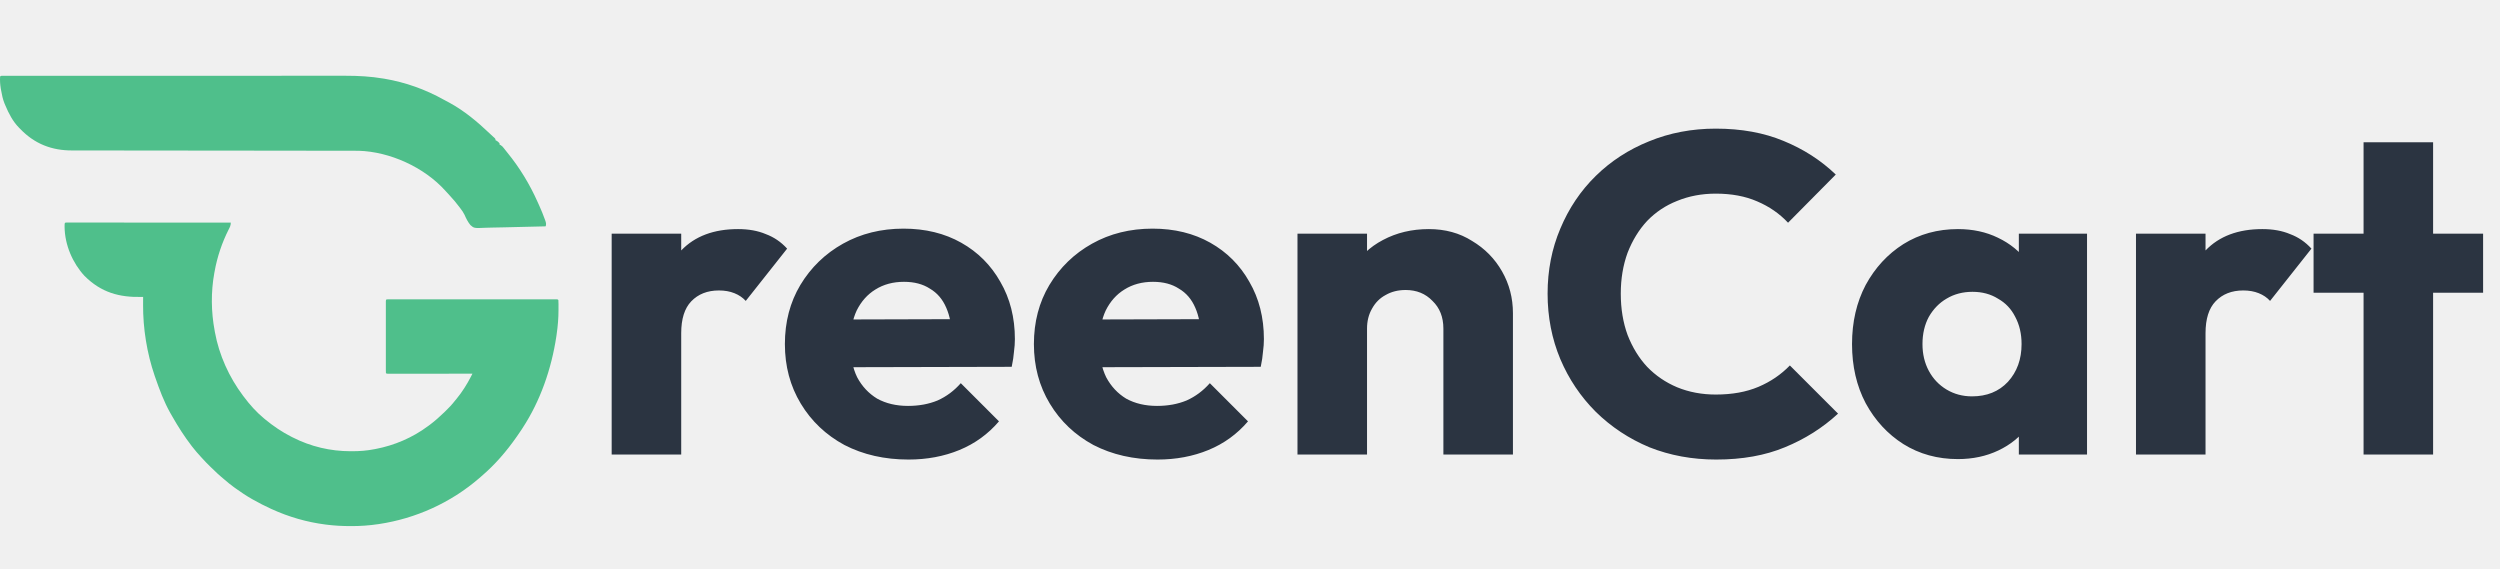
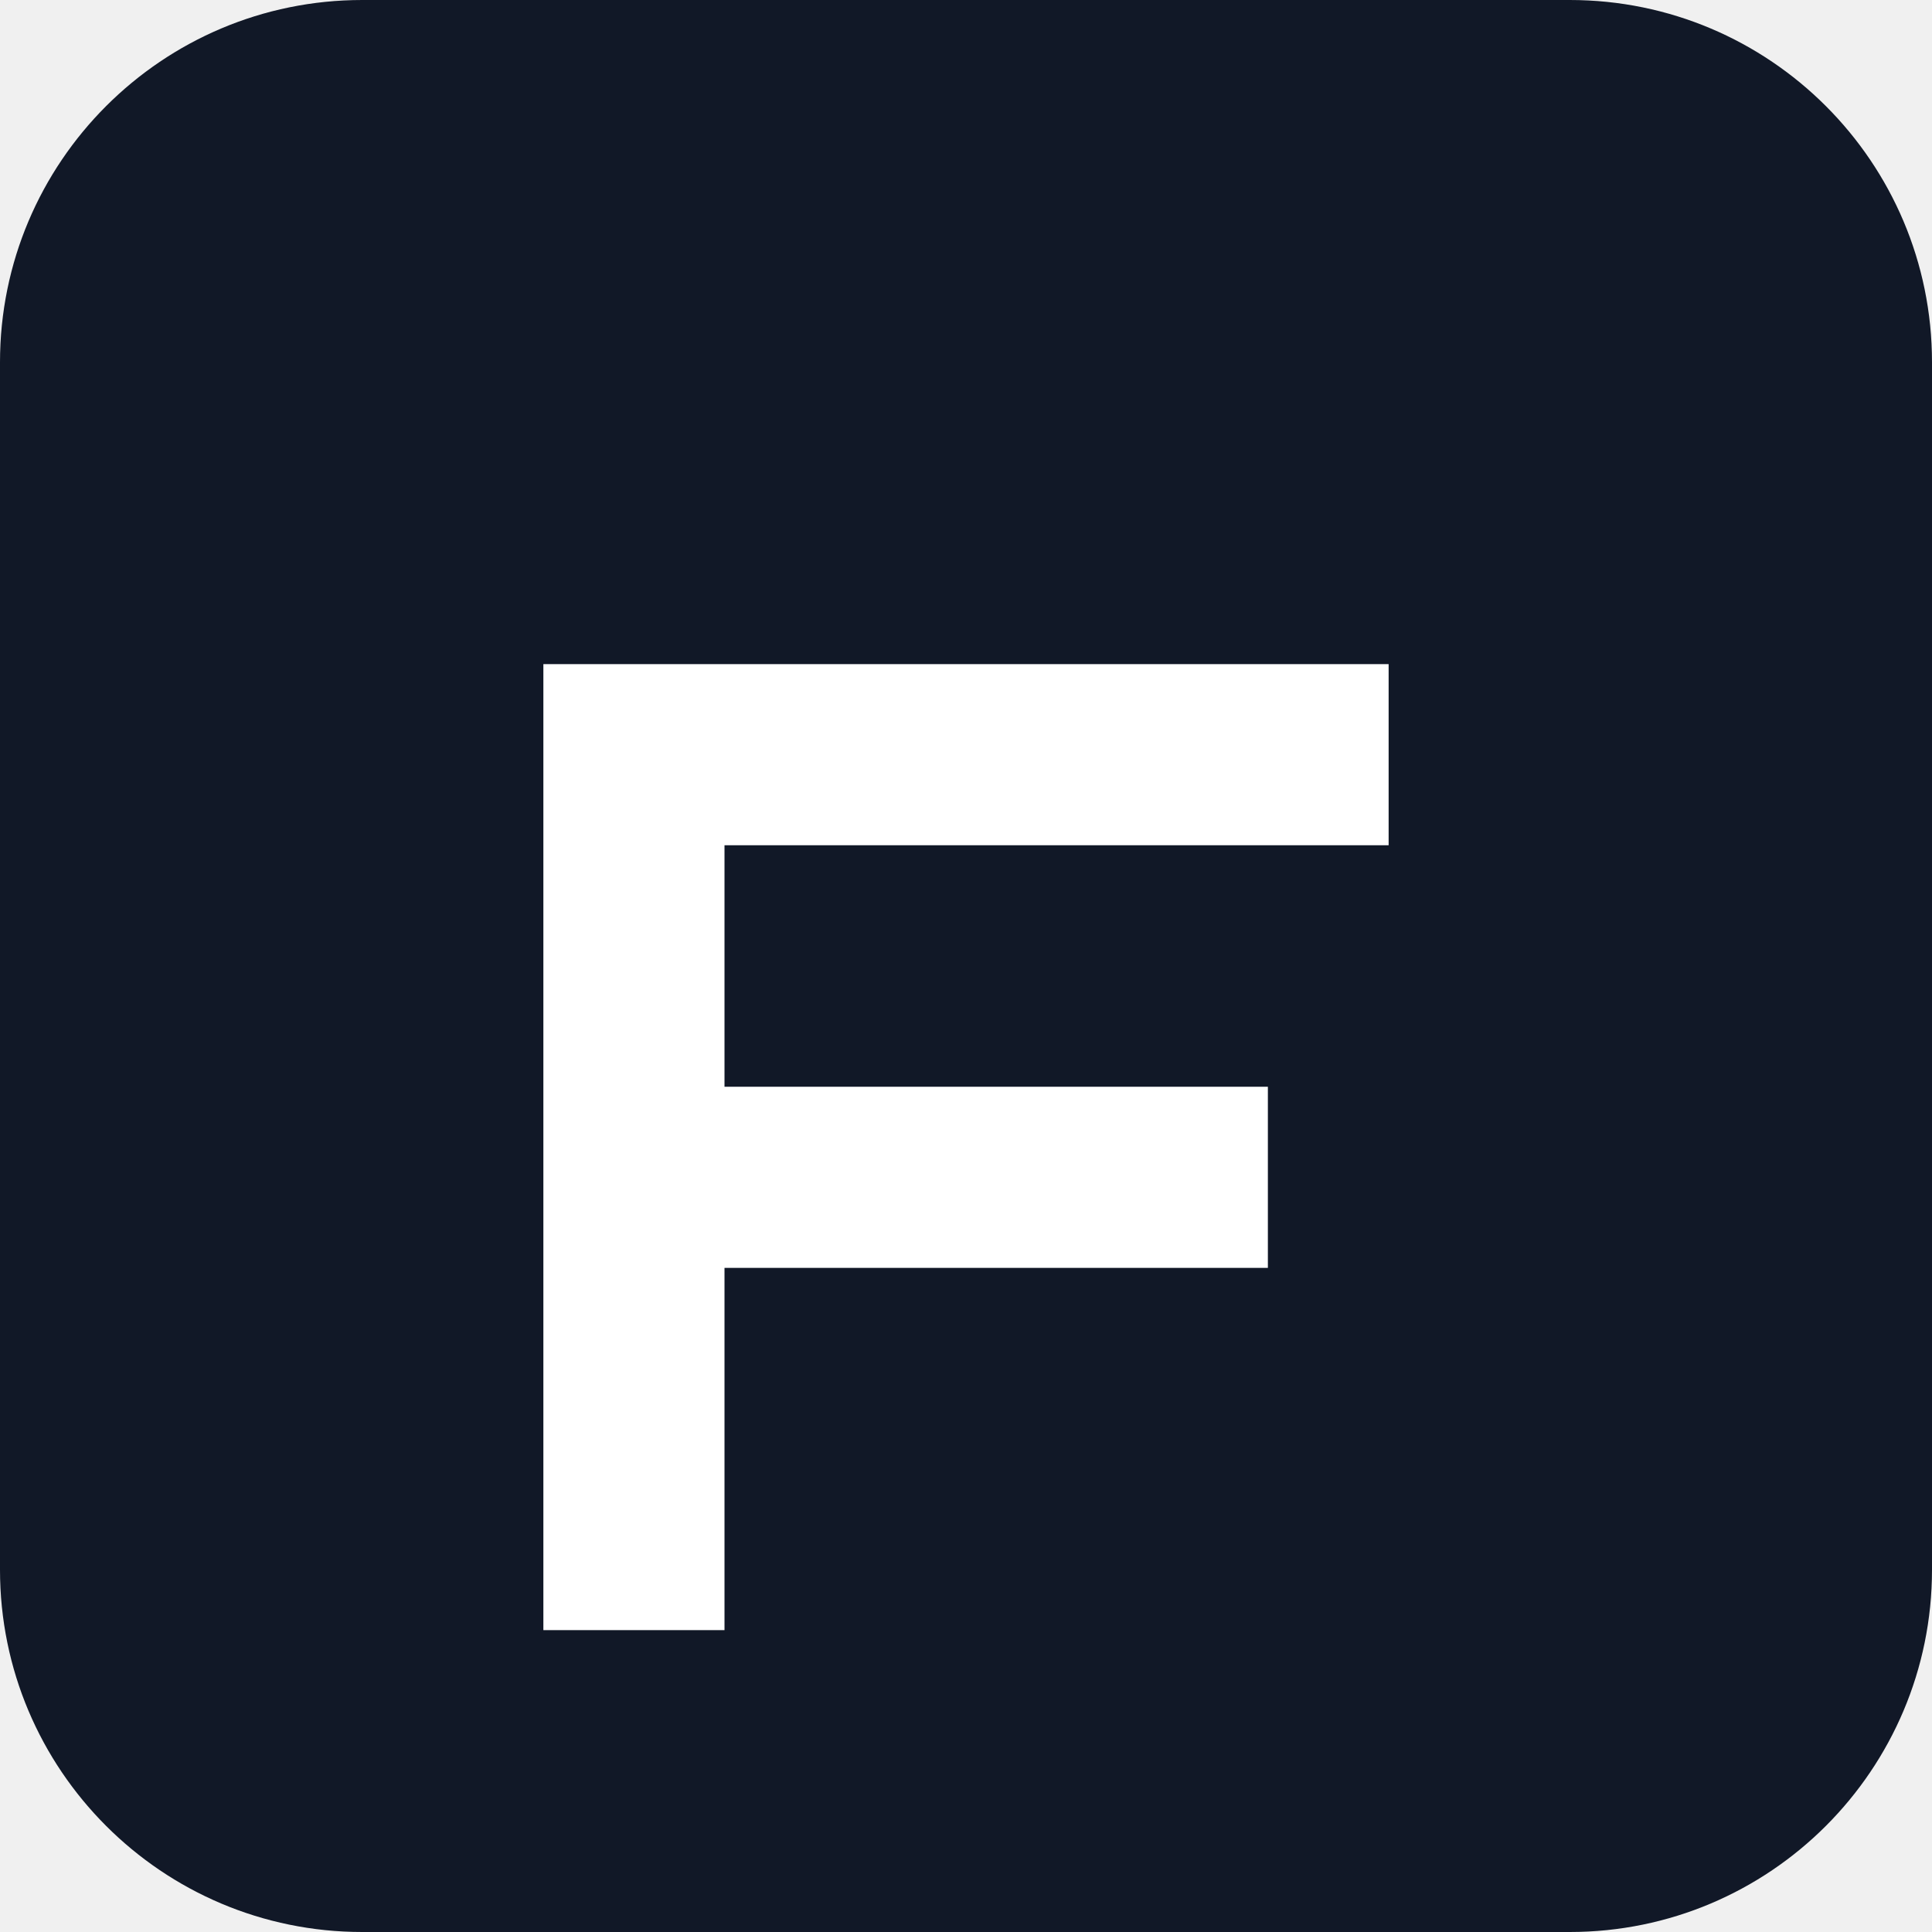
- <svg xmlns="http://www.w3.org/2000/svg" width="132" height="30" viewBox="0 0 132 30" fill="none">
-   <path d="M32.296 24V12.336H35.968V24H32.296ZM35.968 17.592L34.432 16.392C34.736 15.032 35.248 13.976 35.968 13.224C36.688 12.472 37.688 12.096 38.968 12.096C39.528 12.096 40.016 12.184 40.432 12.36C40.864 12.52 41.24 12.776 41.56 13.128L39.376 15.888C39.216 15.712 39.016 15.576 38.776 15.48C38.536 15.384 38.264 15.336 37.96 15.336C37.352 15.336 36.864 15.528 36.496 15.912C36.144 16.28 35.968 16.84 35.968 17.592ZM47.97 24.264C46.706 24.264 45.578 24.008 44.586 23.496C43.61 22.968 42.842 22.24 42.282 21.312C41.722 20.384 41.442 19.336 41.442 18.168C41.442 17 41.714 15.96 42.258 15.048C42.818 14.12 43.57 13.392 44.514 12.864C45.458 12.336 46.522 12.072 47.706 12.072C48.858 12.072 49.874 12.32 50.754 12.816C51.634 13.312 52.322 14 52.818 14.88C53.33 15.76 53.586 16.768 53.586 17.904C53.586 18.112 53.57 18.336 53.538 18.576C53.522 18.8 53.482 19.064 53.418 19.368L43.362 19.392V16.872L51.858 16.848L50.274 17.904C50.258 17.232 50.154 16.68 49.962 16.248C49.77 15.8 49.482 15.464 49.098 15.24C48.73 15 48.274 14.88 47.73 14.88C47.154 14.88 46.65 15.016 46.218 15.288C45.802 15.544 45.474 15.912 45.234 16.392C45.01 16.872 44.898 17.456 44.898 18.144C44.898 18.832 45.018 19.424 45.258 19.92C45.514 20.4 45.866 20.776 46.314 21.048C46.778 21.304 47.322 21.432 47.946 21.432C48.522 21.432 49.042 21.336 49.506 21.144C49.97 20.936 50.378 20.632 50.73 20.232L52.746 22.248C52.17 22.92 51.474 23.424 50.658 23.76C49.842 24.096 48.946 24.264 47.97 24.264ZM61.118 24.264C59.855 24.264 58.727 24.008 57.734 23.496C56.758 22.968 55.99 22.24 55.431 21.312C54.87 20.384 54.59 19.336 54.59 18.168C54.59 17 54.862 15.96 55.407 15.048C55.967 14.12 56.718 13.392 57.663 12.864C58.606 12.336 59.67 12.072 60.855 12.072C62.007 12.072 63.023 12.32 63.903 12.816C64.782 13.312 65.471 14 65.966 14.88C66.478 15.76 66.734 16.768 66.734 17.904C66.734 18.112 66.719 18.336 66.686 18.576C66.671 18.8 66.63 19.064 66.567 19.368L56.511 19.392V16.872L65.007 16.848L63.422 17.904C63.407 17.232 63.303 16.68 63.111 16.248C62.919 15.8 62.63 15.464 62.246 15.24C61.879 15 61.422 14.88 60.879 14.88C60.303 14.88 59.798 15.016 59.367 15.288C58.95 15.544 58.623 15.912 58.383 16.392C58.158 16.872 58.047 17.456 58.047 18.144C58.047 18.832 58.166 19.424 58.407 19.92C58.663 20.4 59.014 20.776 59.462 21.048C59.926 21.304 60.471 21.432 61.094 21.432C61.67 21.432 62.191 21.336 62.654 21.144C63.118 20.936 63.526 20.632 63.879 20.232L65.894 22.248C65.319 22.92 64.623 23.424 63.806 23.76C62.99 24.096 62.094 24.264 61.118 24.264ZM76.211 24V17.352C76.211 16.744 76.019 16.256 75.635 15.888C75.267 15.504 74.795 15.312 74.219 15.312C73.819 15.312 73.467 15.4 73.163 15.576C72.859 15.736 72.619 15.976 72.443 16.296C72.267 16.6 72.179 16.952 72.179 17.352L70.763 16.656C70.763 15.744 70.963 14.944 71.363 14.256C71.763 13.568 72.315 13.04 73.019 12.672C73.739 12.288 74.547 12.096 75.443 12.096C76.307 12.096 77.067 12.304 77.723 12.72C78.395 13.12 78.923 13.656 79.307 14.328C79.691 15 79.883 15.736 79.883 16.536V24H76.211ZM68.507 24V12.336H72.179V24H68.507ZM90.617 24.264C89.353 24.264 88.177 24.048 87.089 23.616C86.017 23.168 85.073 22.544 84.257 21.744C83.457 20.944 82.833 20.016 82.385 18.96C81.937 17.888 81.713 16.736 81.713 15.504C81.713 14.272 81.937 13.128 82.385 12.072C82.833 11 83.457 10.072 84.257 9.288C85.057 8.504 85.993 7.896 87.065 7.464C88.153 7.016 89.329 6.792 90.593 6.792C91.937 6.792 93.129 7.008 94.169 7.44C95.225 7.872 96.145 8.464 96.929 9.216L94.409 11.76C93.961 11.28 93.417 10.904 92.777 10.632C92.153 10.36 91.425 10.224 90.593 10.224C89.857 10.224 89.177 10.352 88.553 10.608C87.945 10.848 87.417 11.2 86.969 11.664C86.537 12.128 86.193 12.688 85.937 13.344C85.697 14 85.577 14.72 85.577 15.504C85.577 16.304 85.697 17.032 85.937 17.688C86.193 18.344 86.537 18.904 86.969 19.368C87.417 19.832 87.945 20.192 88.553 20.448C89.177 20.704 89.857 20.832 90.593 20.832C91.457 20.832 92.209 20.696 92.849 20.424C93.489 20.152 94.041 19.776 94.505 19.296L97.049 21.84C96.233 22.592 95.297 23.184 94.241 23.616C93.201 24.048 91.993 24.264 90.617 24.264ZM103.379 24.24C102.307 24.24 101.347 23.976 100.499 23.448C99.667 22.92 99.003 22.2 98.507 21.288C98.027 20.376 97.787 19.336 97.787 18.168C97.787 17 98.027 15.96 98.507 15.048C99.003 14.136 99.667 13.416 100.499 12.888C101.347 12.36 102.307 12.096 103.379 12.096C104.163 12.096 104.867 12.248 105.491 12.552C106.131 12.856 106.651 13.28 107.051 13.824C107.451 14.352 107.675 14.96 107.723 15.648V20.688C107.675 21.376 107.451 21.992 107.051 22.536C106.667 23.064 106.155 23.48 105.515 23.784C104.875 24.088 104.163 24.24 103.379 24.24ZM104.123 20.928C104.907 20.928 105.539 20.672 106.019 20.16C106.499 19.632 106.739 18.968 106.739 18.168C106.739 17.624 106.627 17.144 106.403 16.728C106.195 16.312 105.891 15.992 105.491 15.768C105.107 15.528 104.659 15.408 104.147 15.408C103.635 15.408 103.179 15.528 102.779 15.768C102.395 15.992 102.083 16.312 101.843 16.728C101.619 17.144 101.507 17.624 101.507 18.168C101.507 18.696 101.619 19.168 101.843 19.584C102.067 20 102.379 20.328 102.779 20.568C103.179 20.808 103.627 20.928 104.123 20.928ZM106.595 24V20.856L107.147 18.024L106.595 15.192V12.336H110.195V24H106.595ZM112.78 24V12.336H116.452V24H112.78ZM116.452 17.592L114.916 16.392C115.22 15.032 115.732 13.976 116.452 13.224C117.172 12.472 118.172 12.096 119.452 12.096C120.012 12.096 120.5 12.184 120.916 12.36C121.348 12.52 121.724 12.776 122.044 13.128L119.86 15.888C119.7 15.712 119.5 15.576 119.26 15.48C119.02 15.384 118.748 15.336 118.444 15.336C117.836 15.336 117.348 15.528 116.98 15.912C116.628 16.28 116.452 16.84 116.452 17.592ZM124.796 24V7.512H128.468V24H124.796ZM122.156 15.456V12.336H131.108V15.456H122.156Z" fill="#2B3441" />
-   <path d="M3.506 11.75C3.533 11.75 3.559 11.75 3.587 11.75C3.632 11.75 3.632 11.75 3.679 11.75C3.73 11.75 3.73 11.75 3.782 11.75C3.817 11.75 3.853 11.75 3.89 11.75C3.99 11.75 4.089 11.75 4.189 11.75C4.296 11.751 4.403 11.751 4.51 11.751C4.696 11.751 4.882 11.751 5.068 11.751C5.337 11.751 5.606 11.751 5.874 11.751C6.31 11.751 6.746 11.752 7.182 11.752C7.606 11.752 8.03 11.752 8.454 11.752C8.48 11.752 8.506 11.752 8.533 11.752C8.664 11.752 8.794 11.753 8.925 11.753C10.012 11.753 11.099 11.754 12.186 11.754C12.186 11.912 12.133 12.002 12.064 12.135C11.721 12.817 11.469 13.563 11.333 14.325C11.328 14.354 11.322 14.384 11.316 14.414C11.134 15.408 11.146 16.465 11.333 17.456C11.338 17.482 11.342 17.509 11.347 17.536C11.569 18.76 12.103 19.918 12.825 20.884C12.838 20.901 12.851 20.918 12.864 20.935C13.185 21.367 13.544 21.768 13.952 22.103C13.977 22.124 13.977 22.124 14.003 22.145C14.437 22.503 14.889 22.808 15.383 23.059C15.405 23.07 15.427 23.081 15.449 23.092C16.413 23.583 17.448 23.824 18.512 23.825C18.535 23.825 18.559 23.825 18.583 23.825C18.984 23.825 19.373 23.796 19.768 23.718C19.792 23.713 19.817 23.709 19.842 23.704C20.817 23.517 21.784 23.11 22.6 22.498C22.649 22.462 22.649 22.462 22.7 22.425C22.966 22.226 23.211 22.006 23.453 21.773C23.469 21.757 23.486 21.741 23.503 21.725C23.692 21.543 23.869 21.358 24.031 21.147C24.055 21.118 24.079 21.09 24.104 21.06C24.4 20.699 24.656 20.295 24.872 19.873C24.885 19.846 24.899 19.819 24.913 19.792C24.924 19.771 24.934 19.751 24.945 19.73C24.921 19.73 24.898 19.73 24.874 19.73C24.306 19.731 23.739 19.731 23.172 19.732C22.897 19.732 22.623 19.732 22.348 19.733C22.109 19.733 21.87 19.733 21.631 19.733C21.504 19.733 21.378 19.733 21.251 19.733C21.132 19.734 21.013 19.734 20.894 19.734C20.85 19.734 20.806 19.734 20.762 19.734C20.703 19.734 20.643 19.734 20.583 19.734C20.55 19.734 20.517 19.734 20.482 19.734C20.407 19.73 20.407 19.73 20.377 19.697C20.374 19.647 20.373 19.597 20.373 19.547C20.373 19.514 20.373 19.482 20.373 19.449C20.373 19.413 20.373 19.377 20.373 19.34C20.373 19.302 20.373 19.265 20.373 19.226C20.373 19.101 20.373 18.976 20.373 18.852C20.373 18.765 20.373 18.679 20.373 18.593C20.373 18.411 20.373 18.23 20.373 18.049C20.373 17.839 20.373 17.629 20.373 17.42C20.373 17.218 20.373 17.017 20.373 16.815C20.373 16.729 20.373 16.643 20.373 16.558C20.373 16.438 20.373 16.318 20.373 16.198C20.373 16.162 20.373 16.126 20.373 16.089C20.373 16.057 20.373 16.024 20.373 15.991C20.373 15.963 20.373 15.934 20.373 15.905C20.377 15.841 20.377 15.841 20.407 15.808C20.456 15.805 20.504 15.804 20.552 15.804C20.584 15.804 20.616 15.804 20.648 15.804C20.683 15.804 20.718 15.804 20.754 15.804C20.791 15.804 20.828 15.804 20.866 15.804C20.969 15.804 21.072 15.804 21.175 15.804C21.286 15.804 21.397 15.804 21.508 15.804C21.725 15.803 21.943 15.803 22.16 15.804C22.337 15.804 22.513 15.804 22.69 15.804C22.715 15.804 22.74 15.804 22.766 15.804C22.817 15.804 22.868 15.804 22.919 15.804C23.397 15.803 23.876 15.804 24.354 15.804C24.765 15.804 25.176 15.804 25.587 15.804C26.063 15.804 26.54 15.803 27.017 15.804C27.067 15.804 27.118 15.804 27.169 15.804C27.206 15.804 27.206 15.804 27.245 15.804C27.421 15.804 27.598 15.804 27.774 15.803C27.989 15.803 28.204 15.803 28.419 15.804C28.529 15.804 28.639 15.804 28.748 15.804C28.867 15.803 28.986 15.804 29.105 15.804C29.14 15.804 29.175 15.804 29.211 15.804C29.242 15.804 29.274 15.804 29.306 15.804C29.334 15.804 29.361 15.804 29.39 15.804C29.451 15.808 29.451 15.808 29.482 15.841C29.491 15.989 29.489 16.138 29.489 16.286C29.489 16.319 29.489 16.319 29.489 16.354C29.489 16.792 29.454 17.22 29.39 17.654C29.383 17.707 29.383 17.707 29.375 17.762C29.116 19.482 28.528 21.171 27.594 22.597C27.573 22.629 27.553 22.66 27.532 22.693C27.472 22.782 27.412 22.871 27.35 22.96C27.327 22.993 27.304 23.027 27.28 23.061C26.745 23.829 26.131 24.54 25.432 25.135C25.392 25.17 25.351 25.205 25.311 25.241C23.791 26.556 21.936 27.38 20.014 27.669C19.991 27.672 19.968 27.675 19.945 27.679C19.482 27.747 19.021 27.779 18.554 27.778C18.532 27.778 18.51 27.778 18.488 27.778C18.08 27.777 17.677 27.756 17.271 27.706C17.239 27.702 17.208 27.698 17.175 27.694C16.203 27.569 15.249 27.294 14.348 26.882C14.328 26.873 14.309 26.864 14.289 26.855C13.977 26.713 13.673 26.557 13.373 26.387C13.352 26.376 13.332 26.364 13.31 26.352C13.011 26.183 12.726 25.992 12.445 25.79C12.414 25.768 12.384 25.747 12.353 25.724C12.182 25.599 12.018 25.468 11.857 25.326C11.79 25.267 11.722 25.21 11.653 25.154C11.527 25.048 11.409 24.935 11.292 24.819C11.228 24.756 11.164 24.695 11.098 24.634C10.951 24.496 10.814 24.347 10.677 24.198C10.652 24.171 10.627 24.145 10.602 24.117C10.453 23.956 10.311 23.792 10.176 23.619C10.16 23.599 10.145 23.579 10.128 23.558C9.741 23.058 9.404 22.528 9.088 21.973C9.056 21.917 9.023 21.86 8.991 21.804C8.66 21.218 8.419 20.569 8.197 19.928C8.18 19.881 8.18 19.881 8.164 19.833C7.757 18.645 7.547 17.341 7.555 16.076C7.555 16.037 7.556 15.998 7.556 15.958C7.556 15.864 7.557 15.77 7.557 15.676C7.519 15.677 7.519 15.677 7.48 15.678C6.307 15.706 5.344 15.45 4.462 14.568C3.838 13.893 3.42 12.935 3.41 11.977C3.411 11.757 3.411 11.757 3.506 11.75Z" fill="#4FBF8B" />
-   <path d="M0.16 4.004C0.187 4.004 0.214 4.004 0.242 4.004C0.287 4.004 0.287 4.004 0.333 4.004C0.364 4.004 0.396 4.004 0.429 4.004C0.536 4.004 0.644 4.004 0.752 4.004C0.829 4.004 0.907 4.004 0.984 4.004C1.154 4.004 1.323 4.004 1.492 4.004C1.744 4.004 1.995 4.004 2.247 4.003C2.722 4.003 3.198 4.003 3.674 4.003C4.041 4.003 4.409 4.003 4.777 4.003C4.882 4.003 4.988 4.003 5.094 4.003C5.12 4.003 5.146 4.003 5.174 4.003C5.914 4.002 6.654 4.002 7.394 4.002C7.422 4.002 7.45 4.002 7.479 4.002C7.62 4.002 7.762 4.002 7.903 4.002C7.931 4.002 7.96 4.002 7.989 4.002C8.045 4.002 8.102 4.002 8.159 4.002C9.042 4.002 9.925 4.002 10.809 4.002C11.801 4.001 12.793 4.001 13.785 4.001C13.891 4.001 13.997 4.001 14.103 4.001C14.129 4.001 14.155 4.001 14.182 4.001C14.601 4.001 15.02 4.001 15.439 4C15.86 4 16.282 4 16.704 4C16.954 4 17.204 4 17.454 4C17.642 4 17.829 4 18.017 4C18.092 4 18.168 4 18.243 4C18.911 3.999 19.575 4.035 20.236 4.147C20.257 4.15 20.277 4.153 20.299 4.157C21.391 4.341 22.458 4.717 23.439 5.268C23.532 5.32 23.625 5.369 23.719 5.417C24.509 5.846 25.209 6.43 25.869 7.06C25.913 7.101 25.958 7.142 26.002 7.183C26.024 7.203 26.046 7.223 26.069 7.245C26.097 7.27 26.097 7.27 26.125 7.295C26.163 7.337 26.163 7.337 26.163 7.403C26.19 7.416 26.19 7.416 26.218 7.43C26.284 7.469 26.328 7.505 26.376 7.568C26.376 7.59 26.376 7.611 26.376 7.634C26.394 7.643 26.412 7.651 26.431 7.66C26.501 7.702 26.536 7.739 26.587 7.805C26.658 7.896 26.73 7.987 26.803 8.077C27.436 8.854 27.971 9.731 28.386 10.665C28.417 10.734 28.448 10.802 28.479 10.871C28.584 11.105 28.681 11.34 28.768 11.583C28.78 11.615 28.78 11.615 28.792 11.649C28.833 11.765 28.846 11.833 28.812 11.951C28.311 11.967 27.81 11.98 27.309 11.987C27.077 11.991 26.844 11.995 26.612 12.004C26.409 12.01 26.206 12.015 26.003 12.016C25.895 12.017 25.788 12.019 25.681 12.024C25.031 12.054 25.031 12.054 24.838 11.884C24.704 11.721 24.614 11.539 24.528 11.343C24.469 11.219 24.393 11.113 24.311 11.006C24.297 10.988 24.284 10.97 24.27 10.951C24.1 10.724 23.92 10.507 23.727 10.303C23.574 10.139 23.574 10.139 23.529 10.087C22.392 8.815 20.566 8.009 18.941 7.961C18.75 7.958 18.558 7.959 18.367 7.959C18.302 7.959 18.237 7.959 18.172 7.959C17.994 7.958 17.816 7.958 17.638 7.958C17.446 7.958 17.254 7.958 17.062 7.958C16.75 7.957 16.439 7.957 16.128 7.957C15.602 7.957 15.076 7.956 14.55 7.955C14.347 7.955 14.145 7.955 13.942 7.954C13.92 7.954 13.897 7.954 13.874 7.954C13.339 7.954 12.804 7.953 12.268 7.952C12.245 7.952 12.222 7.952 12.197 7.952C11.651 7.952 11.105 7.951 10.559 7.951C10.524 7.951 10.524 7.951 10.488 7.951C10.299 7.95 10.11 7.95 9.92 7.95C9.139 7.95 8.358 7.949 7.577 7.947C7.467 7.947 7.356 7.947 7.246 7.947C7.224 7.947 7.202 7.947 7.18 7.947C6.831 7.946 6.482 7.946 6.133 7.946C5.782 7.946 5.431 7.946 5.08 7.945C4.89 7.944 4.7 7.944 4.51 7.944C4.336 7.945 4.162 7.944 3.988 7.944C3.925 7.943 3.862 7.943 3.8 7.944C2.749 7.947 1.833 7.605 1.071 6.81C1.038 6.777 1.038 6.777 1.005 6.744C0.678 6.412 0.462 5.995 0.279 5.558C0.265 5.523 0.25 5.489 0.235 5.454C0.146 5.23 0.098 5.002 0.057 4.762C0.051 4.733 0.046 4.703 0.041 4.672C0.007 4.462 -0.009 4.254 0.005 4.041C0.052 3.991 0.095 4.004 0.16 4.004Z" fill="#4FBF8B" />
+ <svg xmlns="http://www.w3.org/2000/svg" viewBox="0 0 64 64" role="img" aria-label="logo">
+   <rect width="64" height="64" rx="12" fill="#111827" />
+   <path d="M18 22h28v6H24v8h18v6H24v12h-6V22z" fill="#ffffff" />
</svg>
